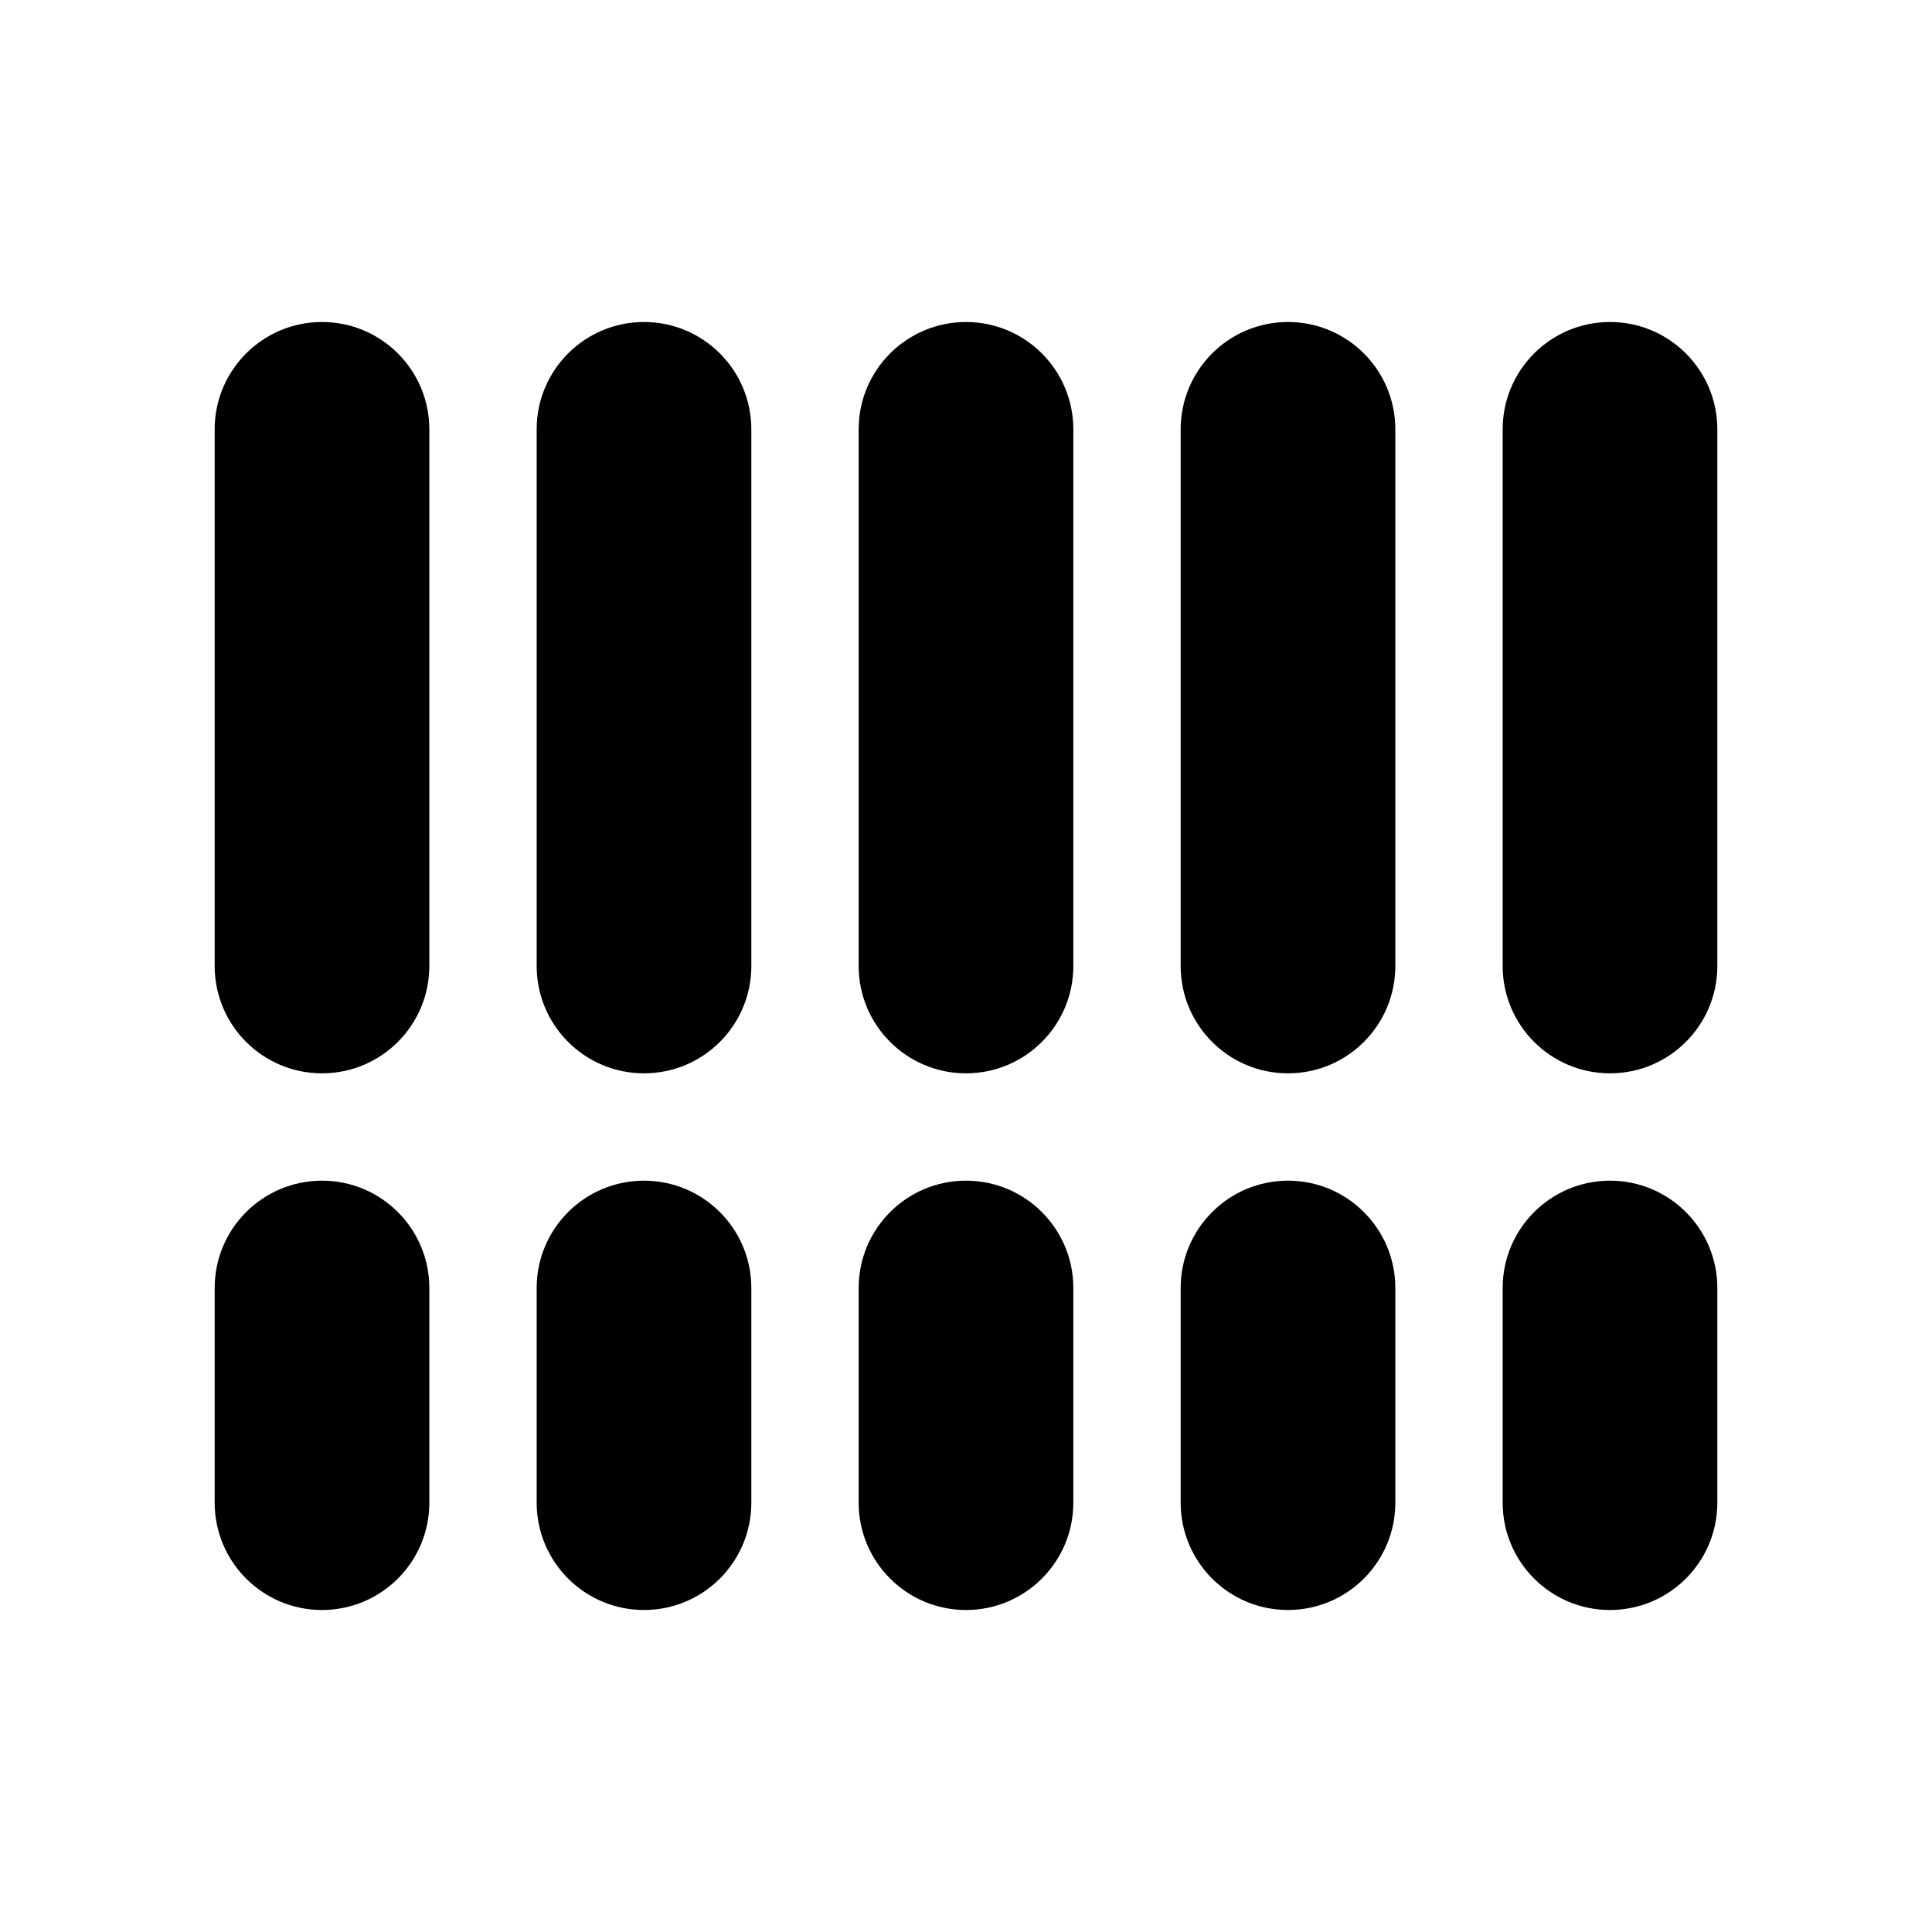
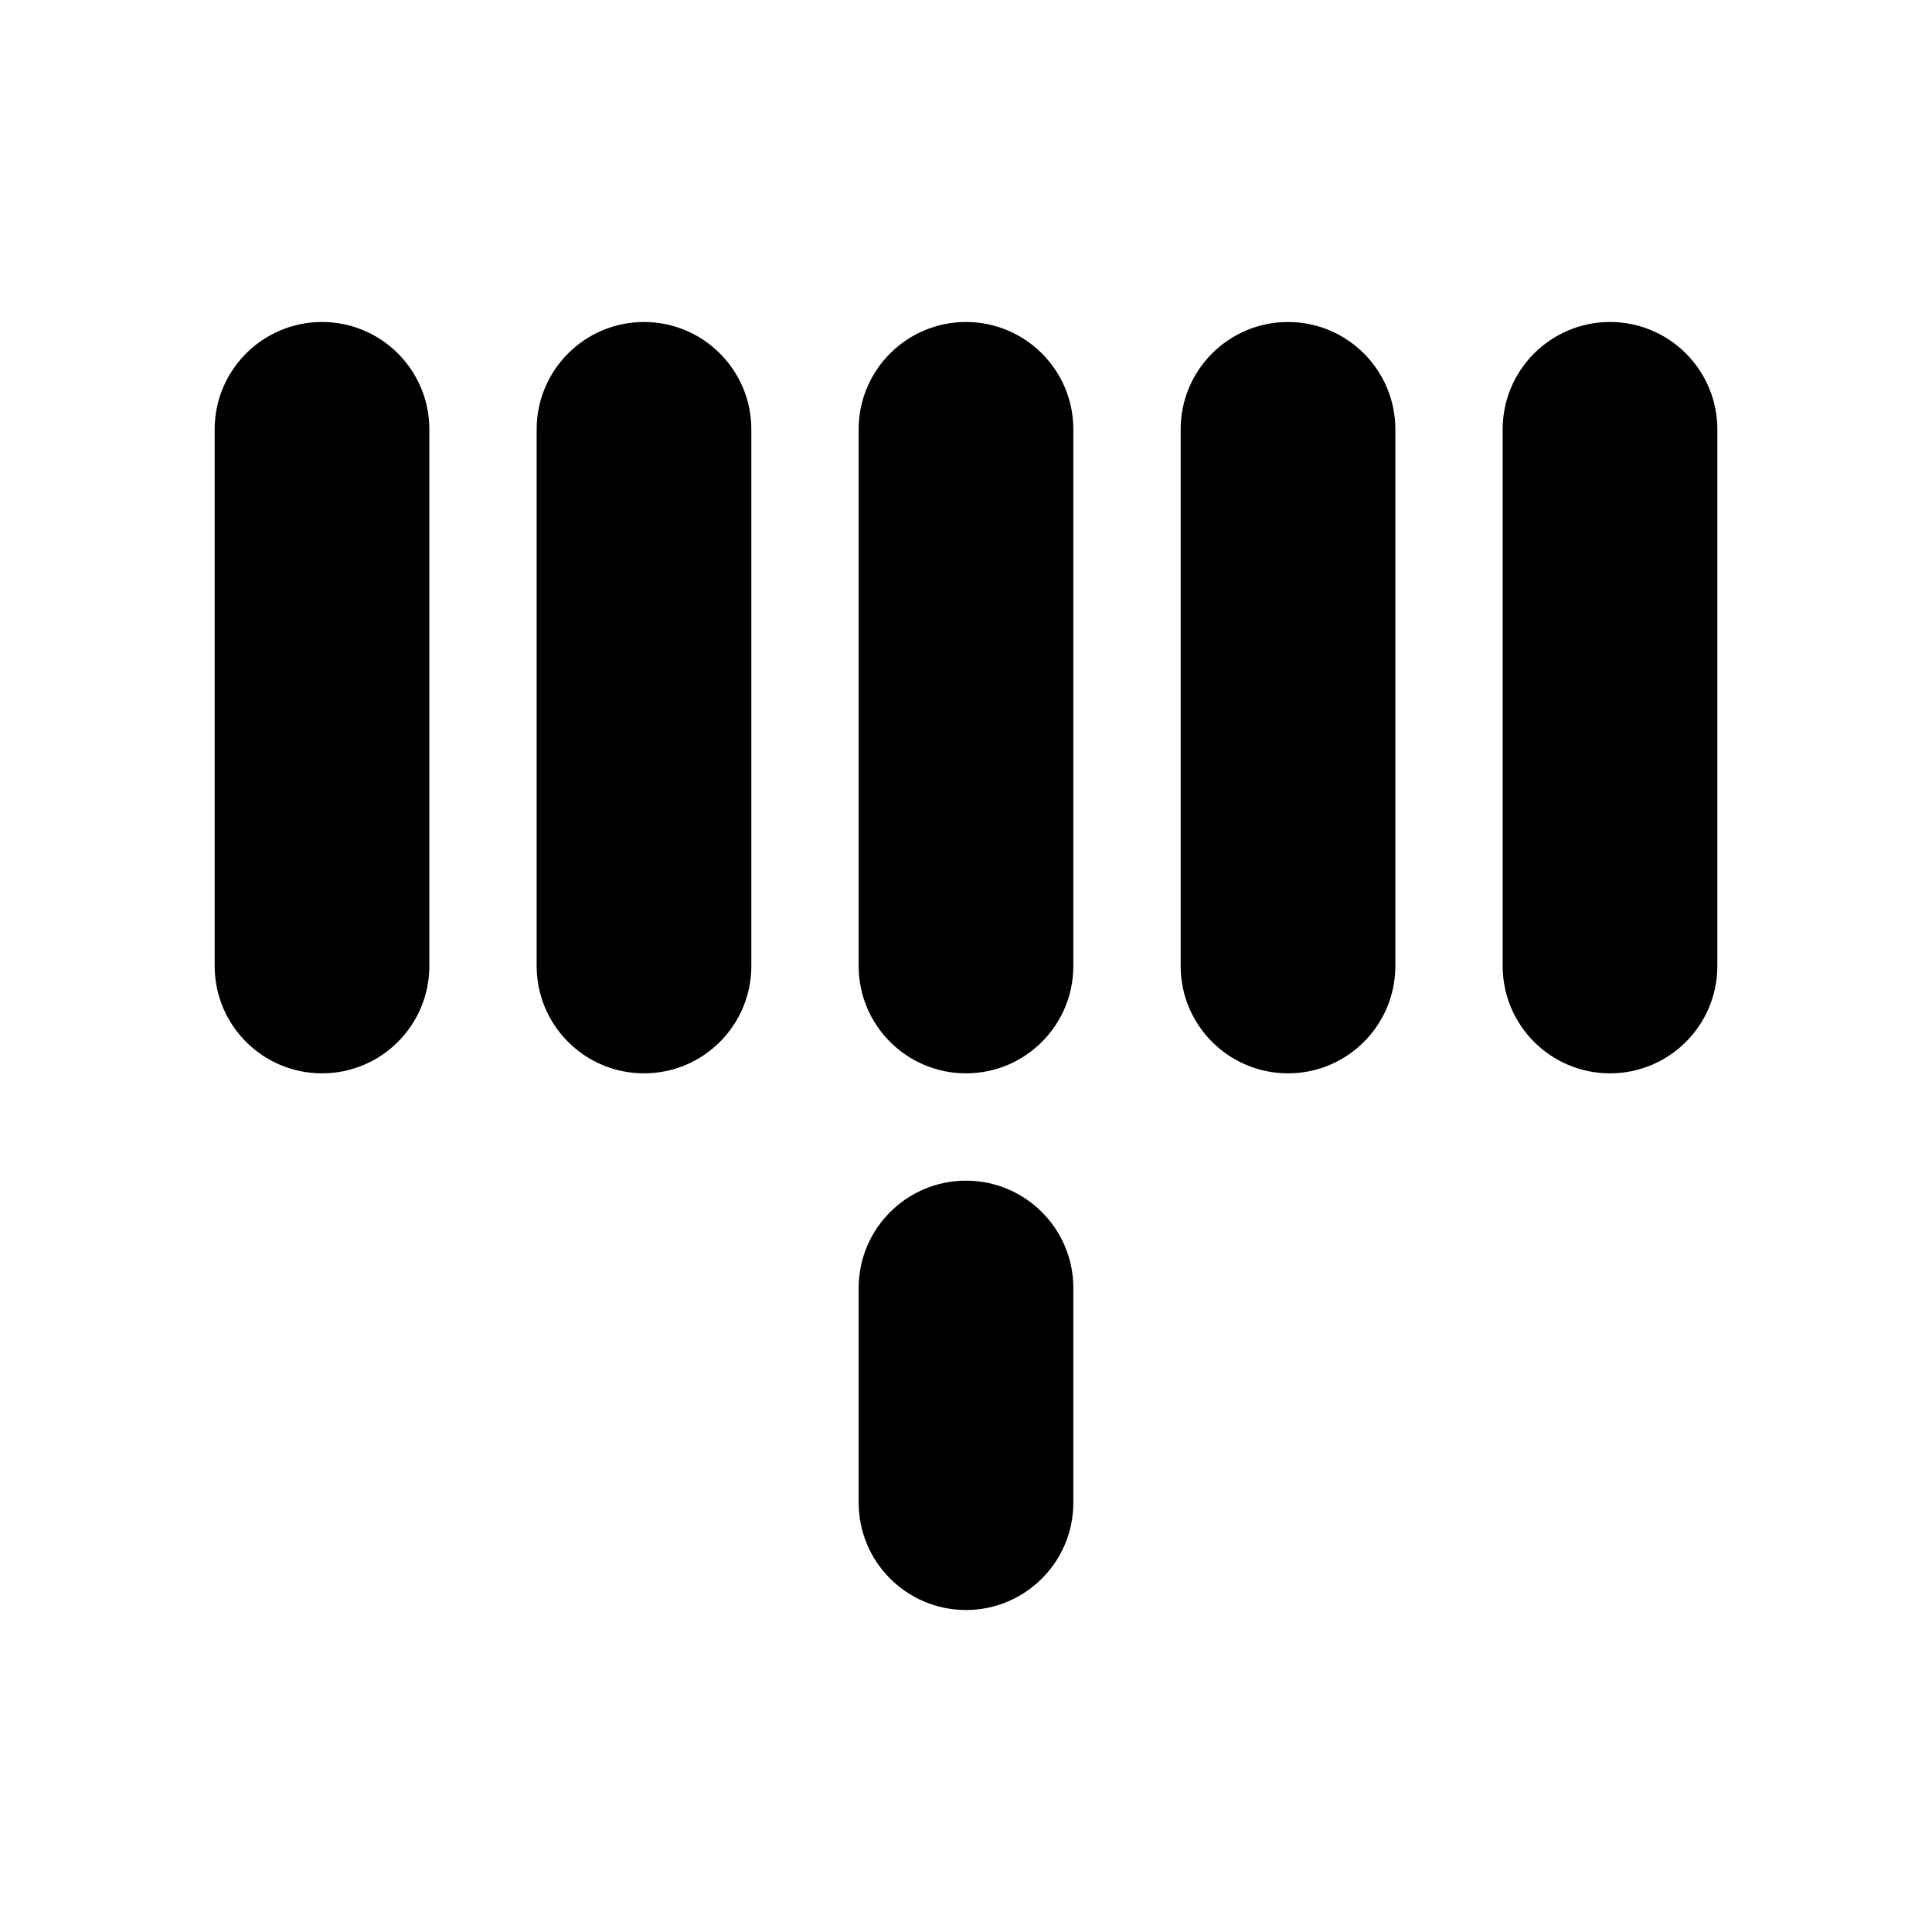
<svg xmlns="http://www.w3.org/2000/svg" width="18" height="18" viewBox="0 0 18 18">
  <g fill="#000000">
    <rect x="2" y="3" width="2" height="7" rx="1" />
    <rect x="5" y="3" width="2" height="7" rx="1" />
    <rect x="8" y="3" width="2" height="7" rx="1" />
    <rect x="11" y="3" width="2" height="7" rx="1" />
    <rect x="14" y="3" width="2" height="7" rx="1" />
-     <rect x="2" y="11" width="2" height="4" rx="1" />
-     <rect x="5" y="11" width="2" height="4" rx="1" />
    <rect x="8" y="11" width="2" height="4" rx="1" />
-     <rect x="11" y="11" width="2" height="4" rx="1" />
-     <rect x="14" y="11" width="2" height="4" rx="1" />
  </g>
</svg>
